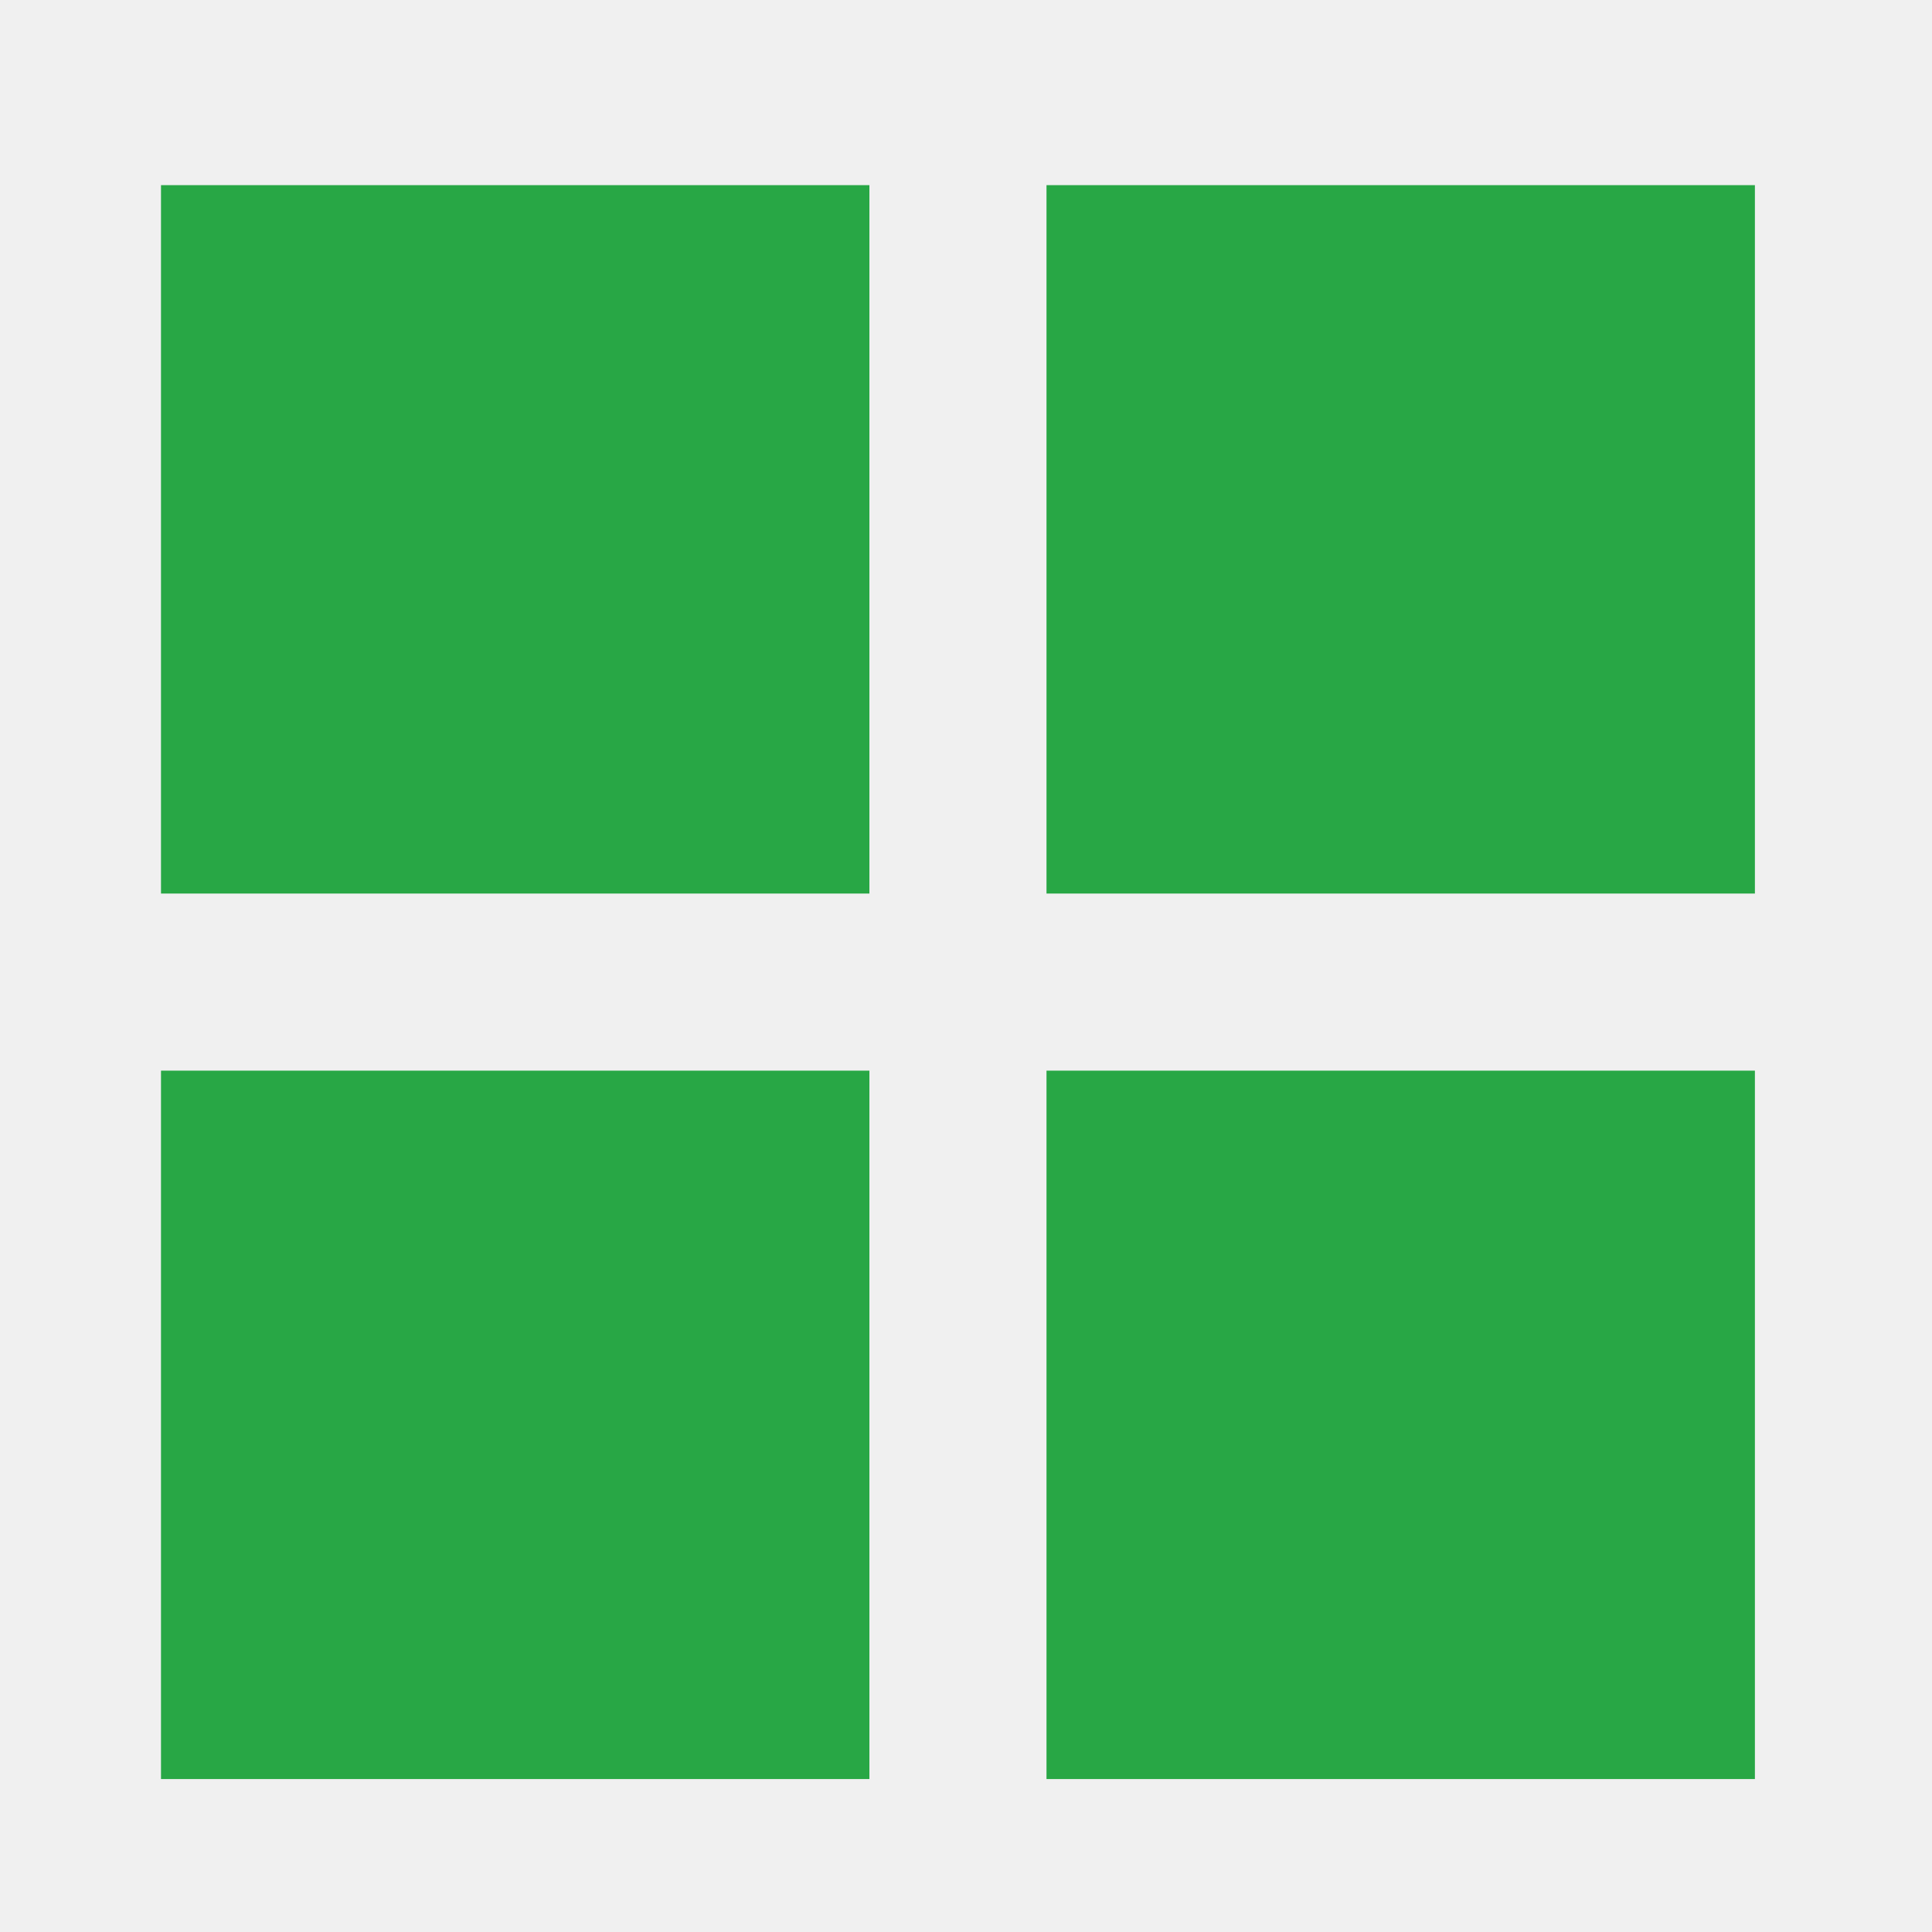
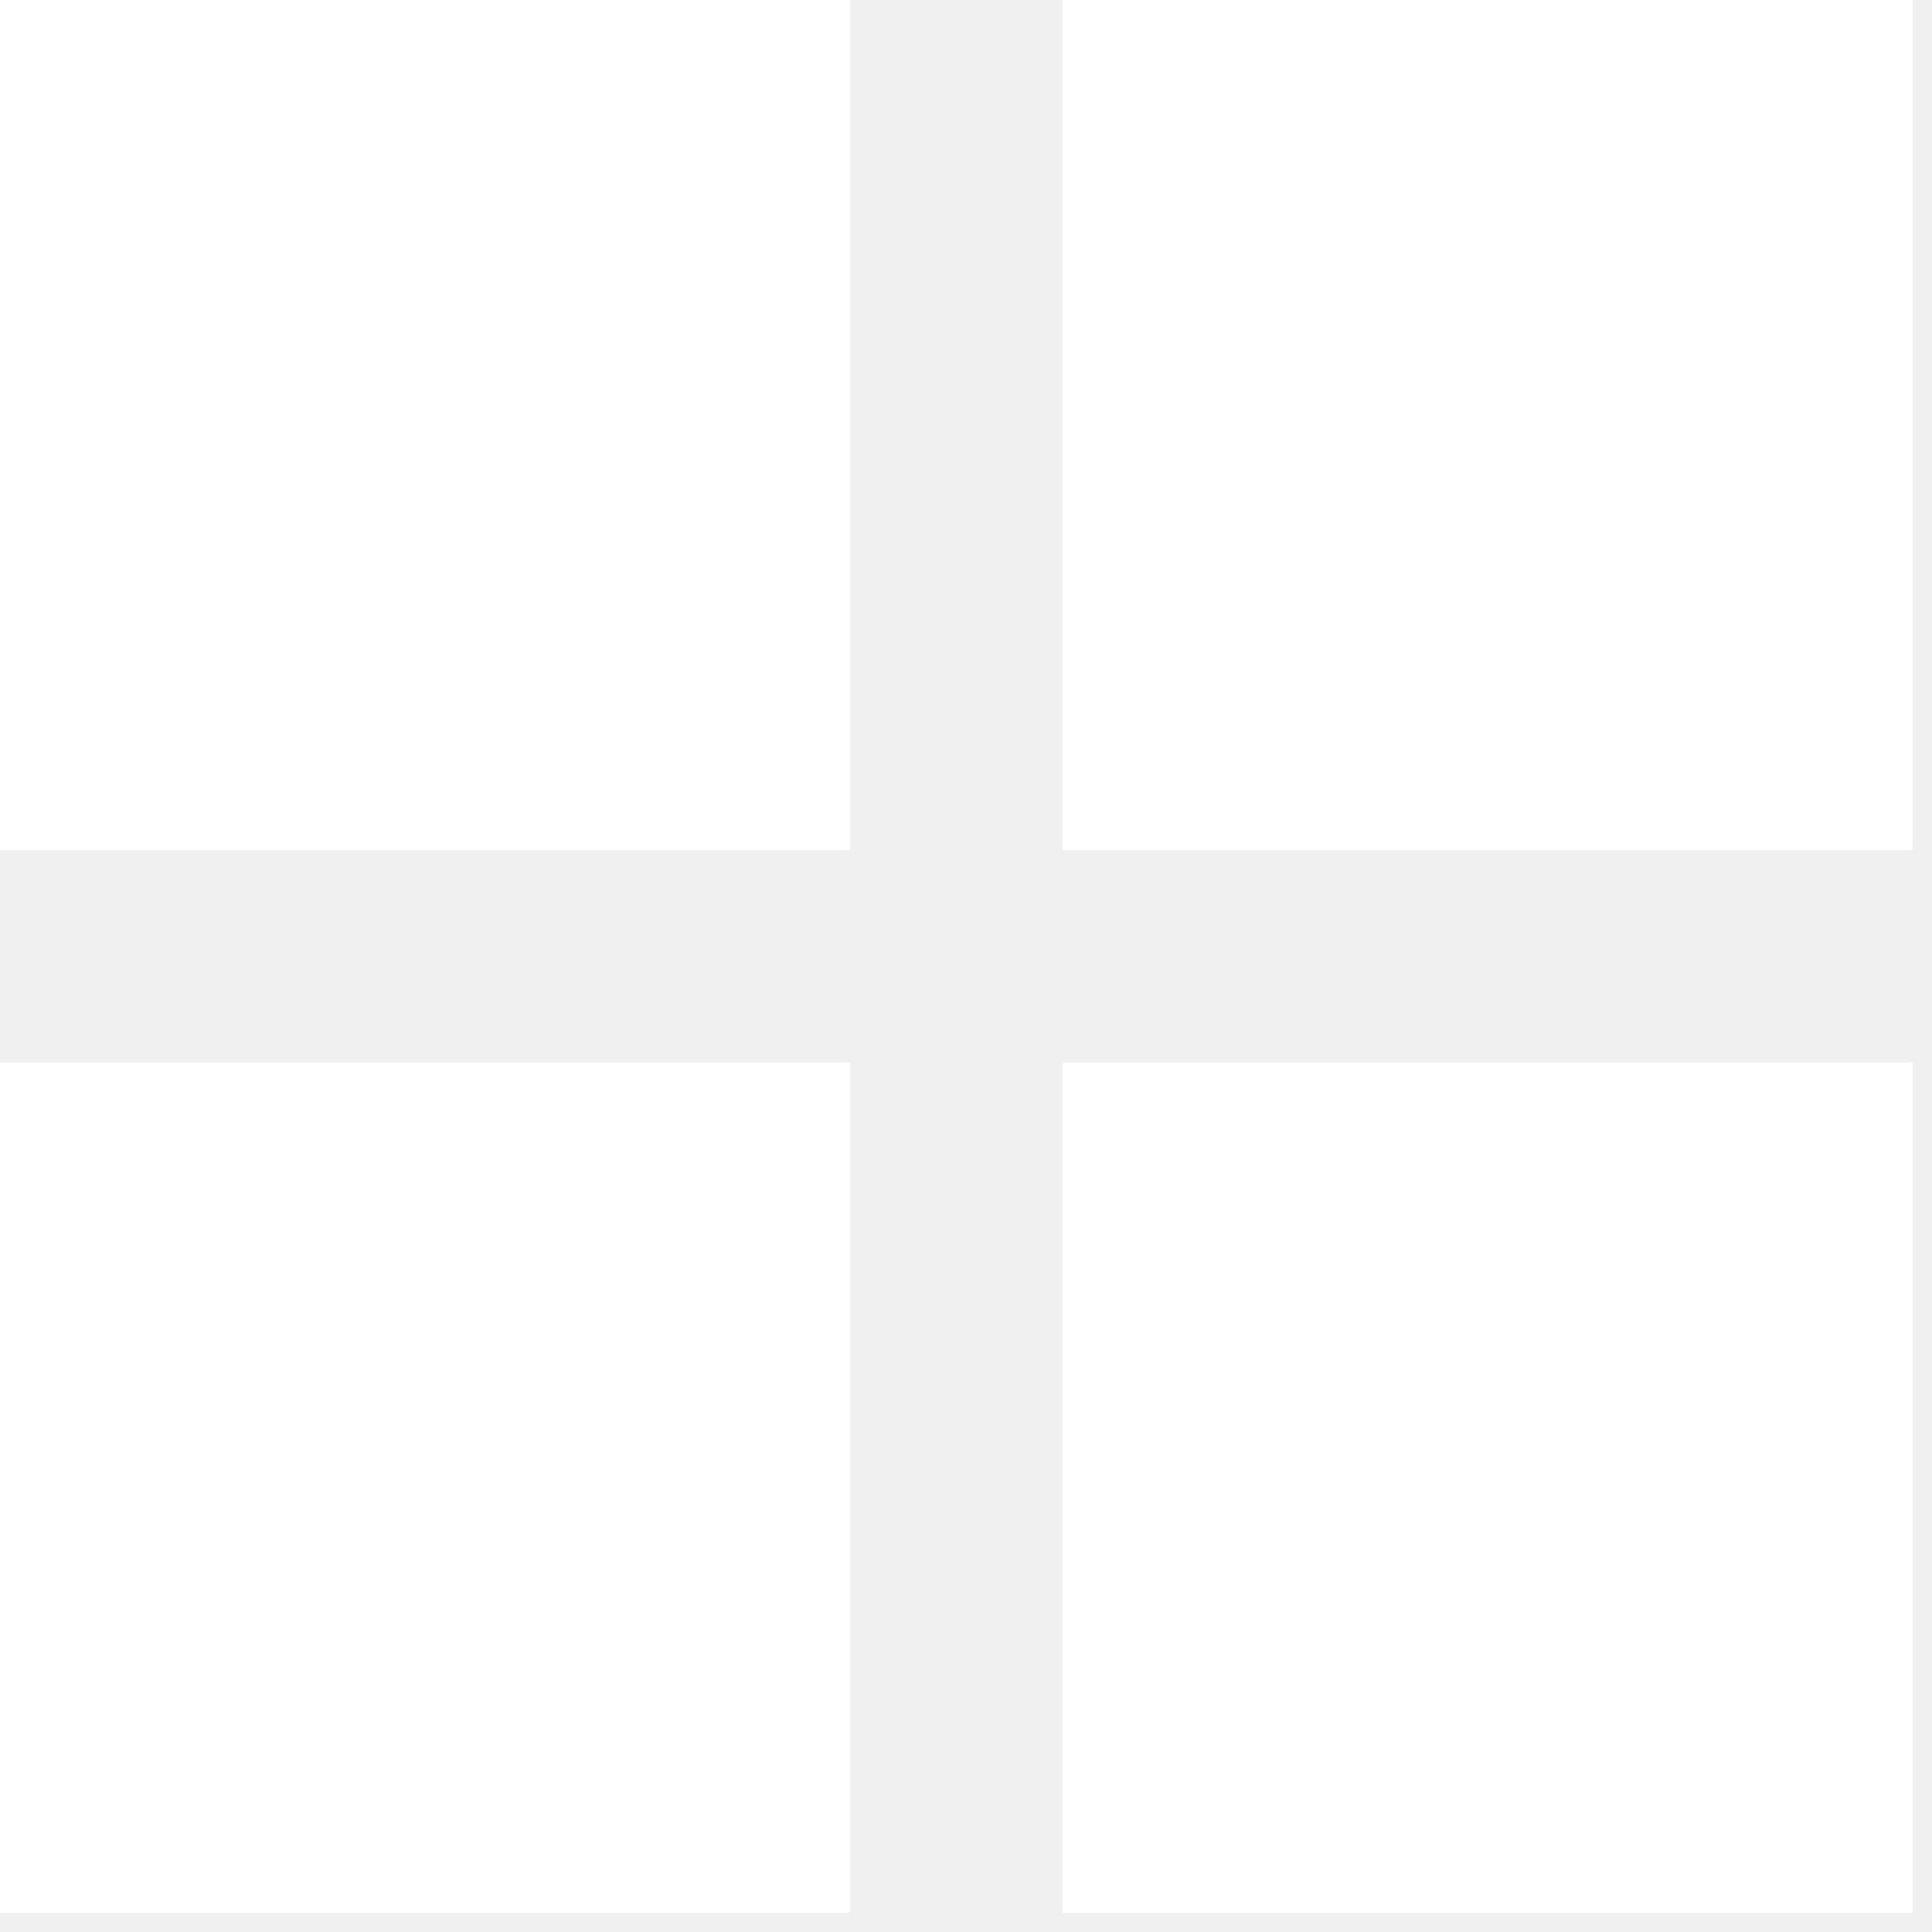
- <svg xmlns="http://www.w3.org/2000/svg" width="24" height="24" viewBox="0 0 24 24" fill="none">
-   <g clip-path="url(#clip0_1018_2095)">
-     <path d="M2 11.1V2.3H10.8V11.1H2ZM2 22.1V13.3H10.8V22.1H2ZM13 11.1V2.3H21.8V11.1H13ZM13 22.1V13.3H21.8V22.1H13Z" fill="#28A745" />
-   </g>
-   <defs>
-     <clipPath id="clip0_1018_2095">
-       <rect width="24" height="24" fill="white" />
-     </clipPath>
-   </defs>
+ <svg xmlns="http://www.w3.org/2000/svg" width="20" height="20" viewBox="0 0 20 20" fill="none">
+   <path d="M0 8.8V0H8.8V8.8H0ZM0 19.8V11H8.8V19.8H0ZM11 8.8V0H19.8V8.8H11ZM11 19.8V11H19.8V19.8H11Z" fill="white" />
</svg>
